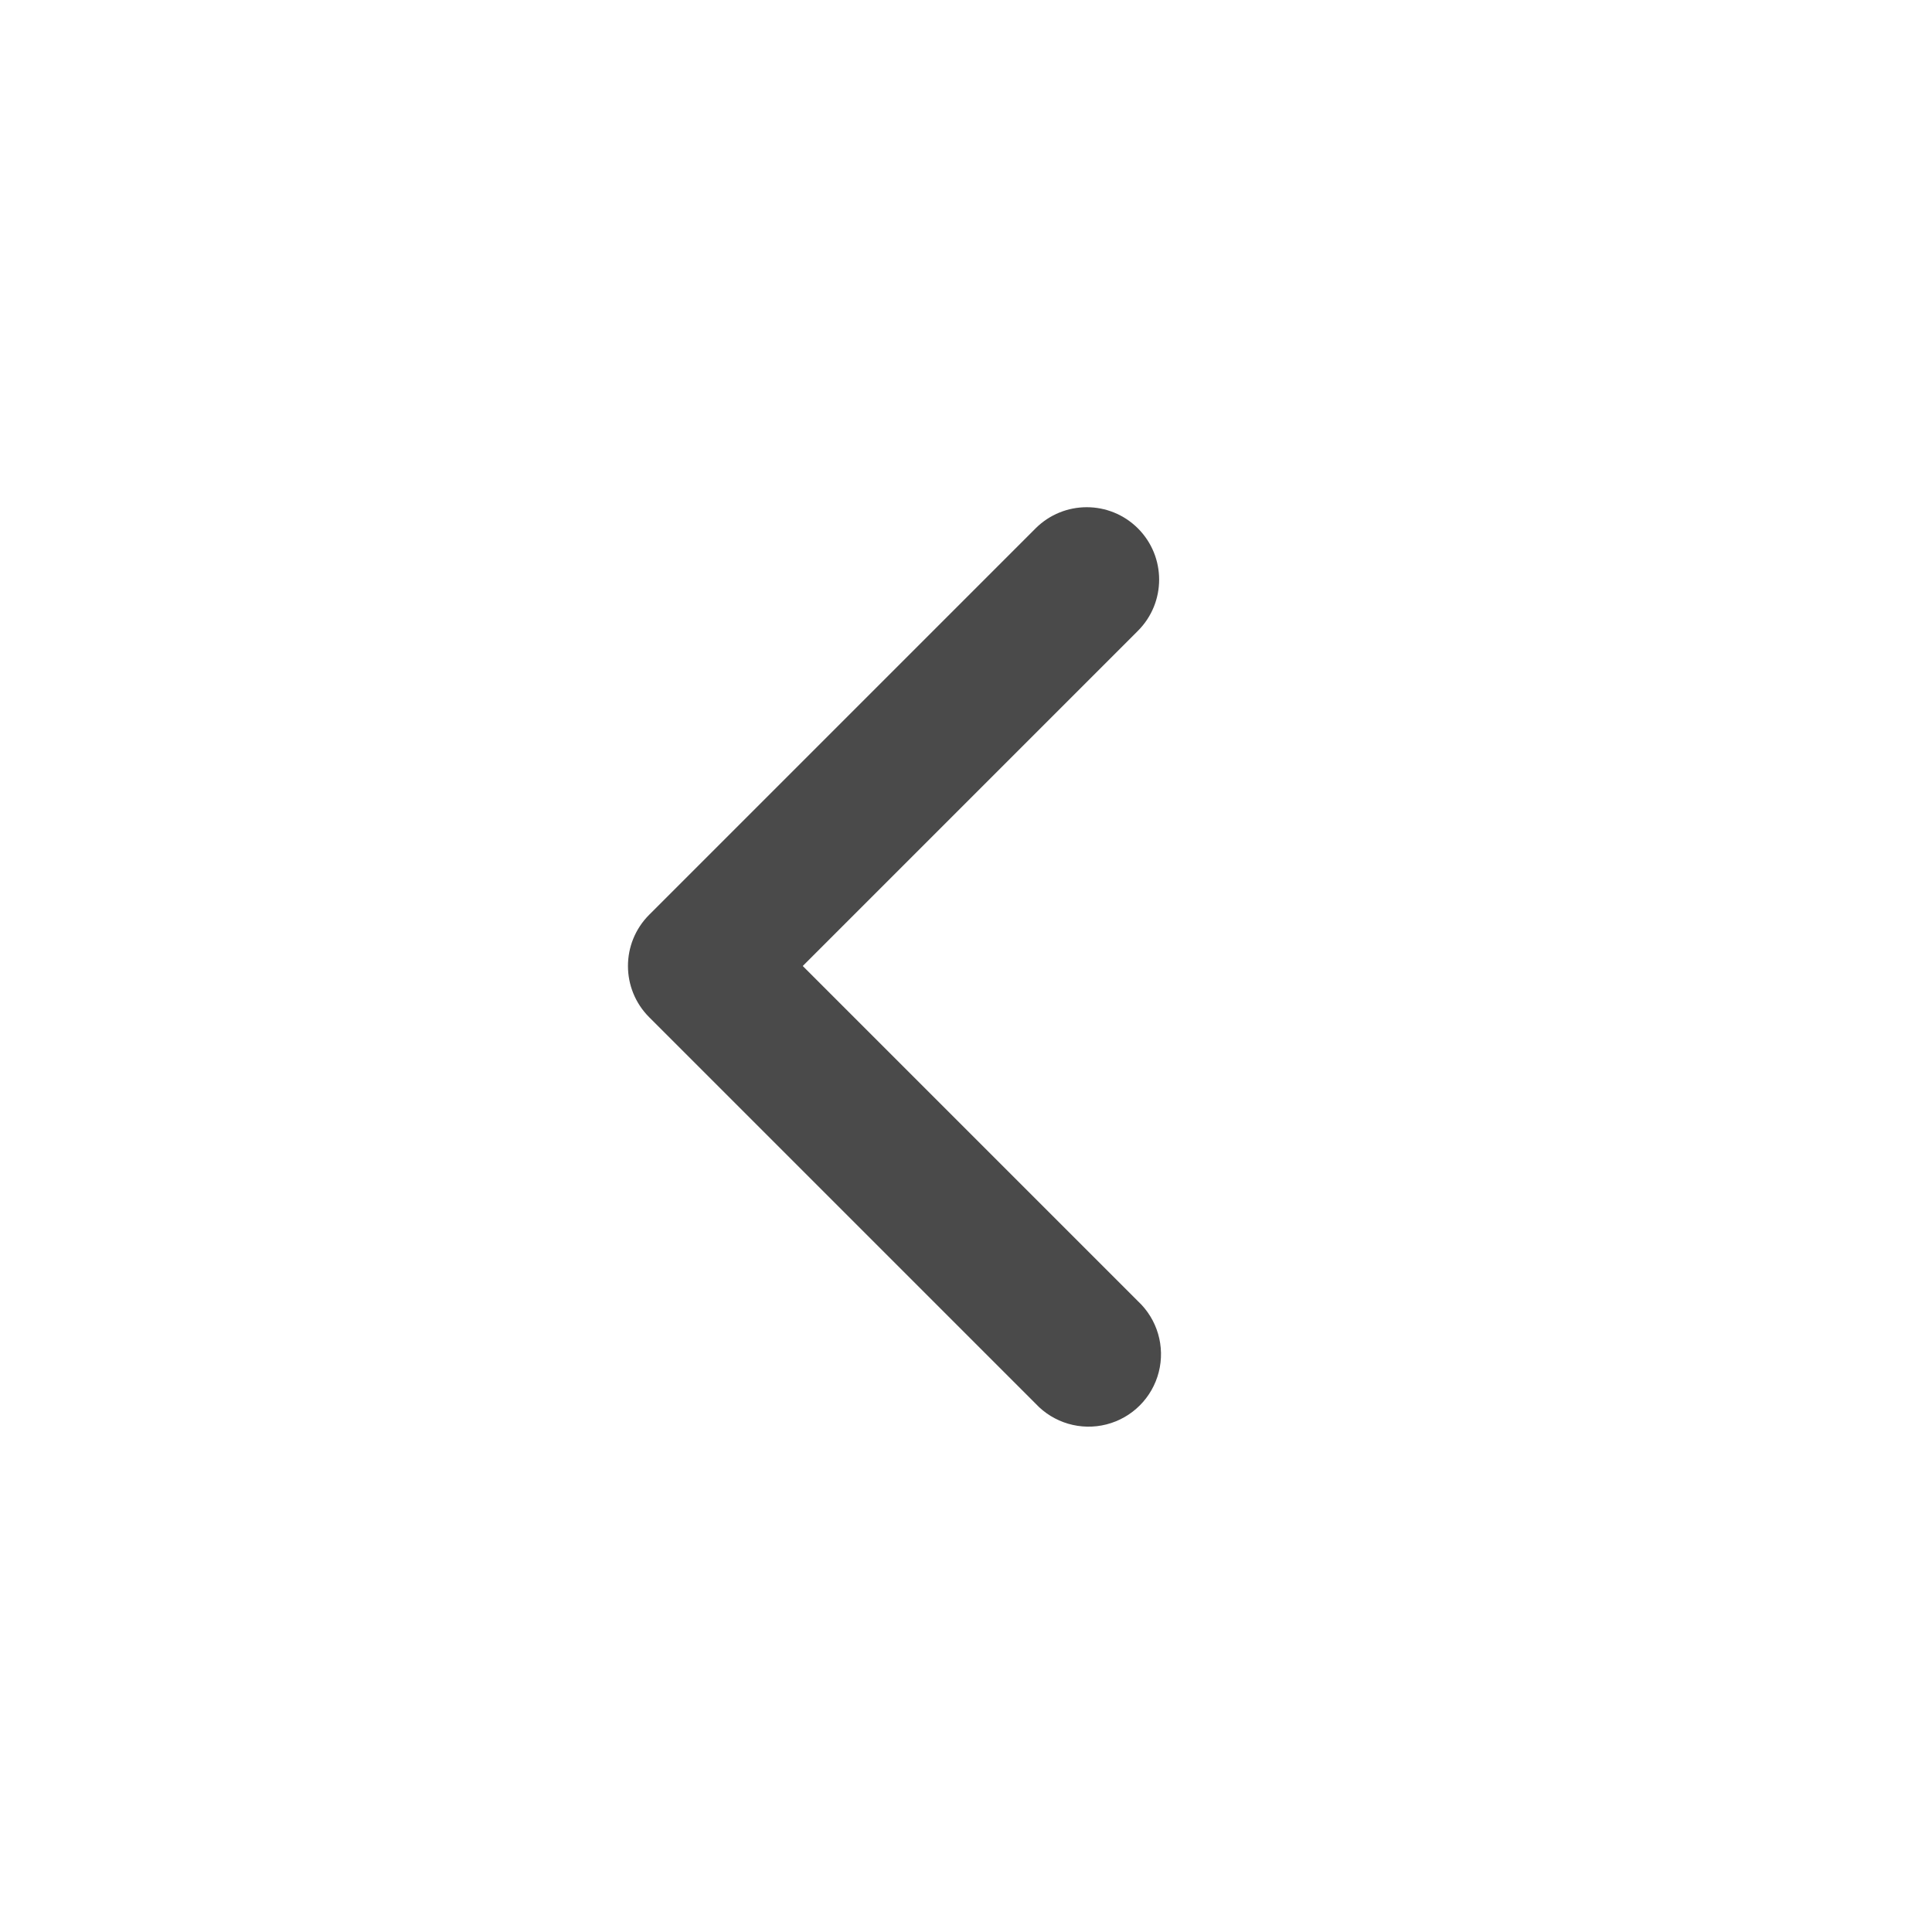
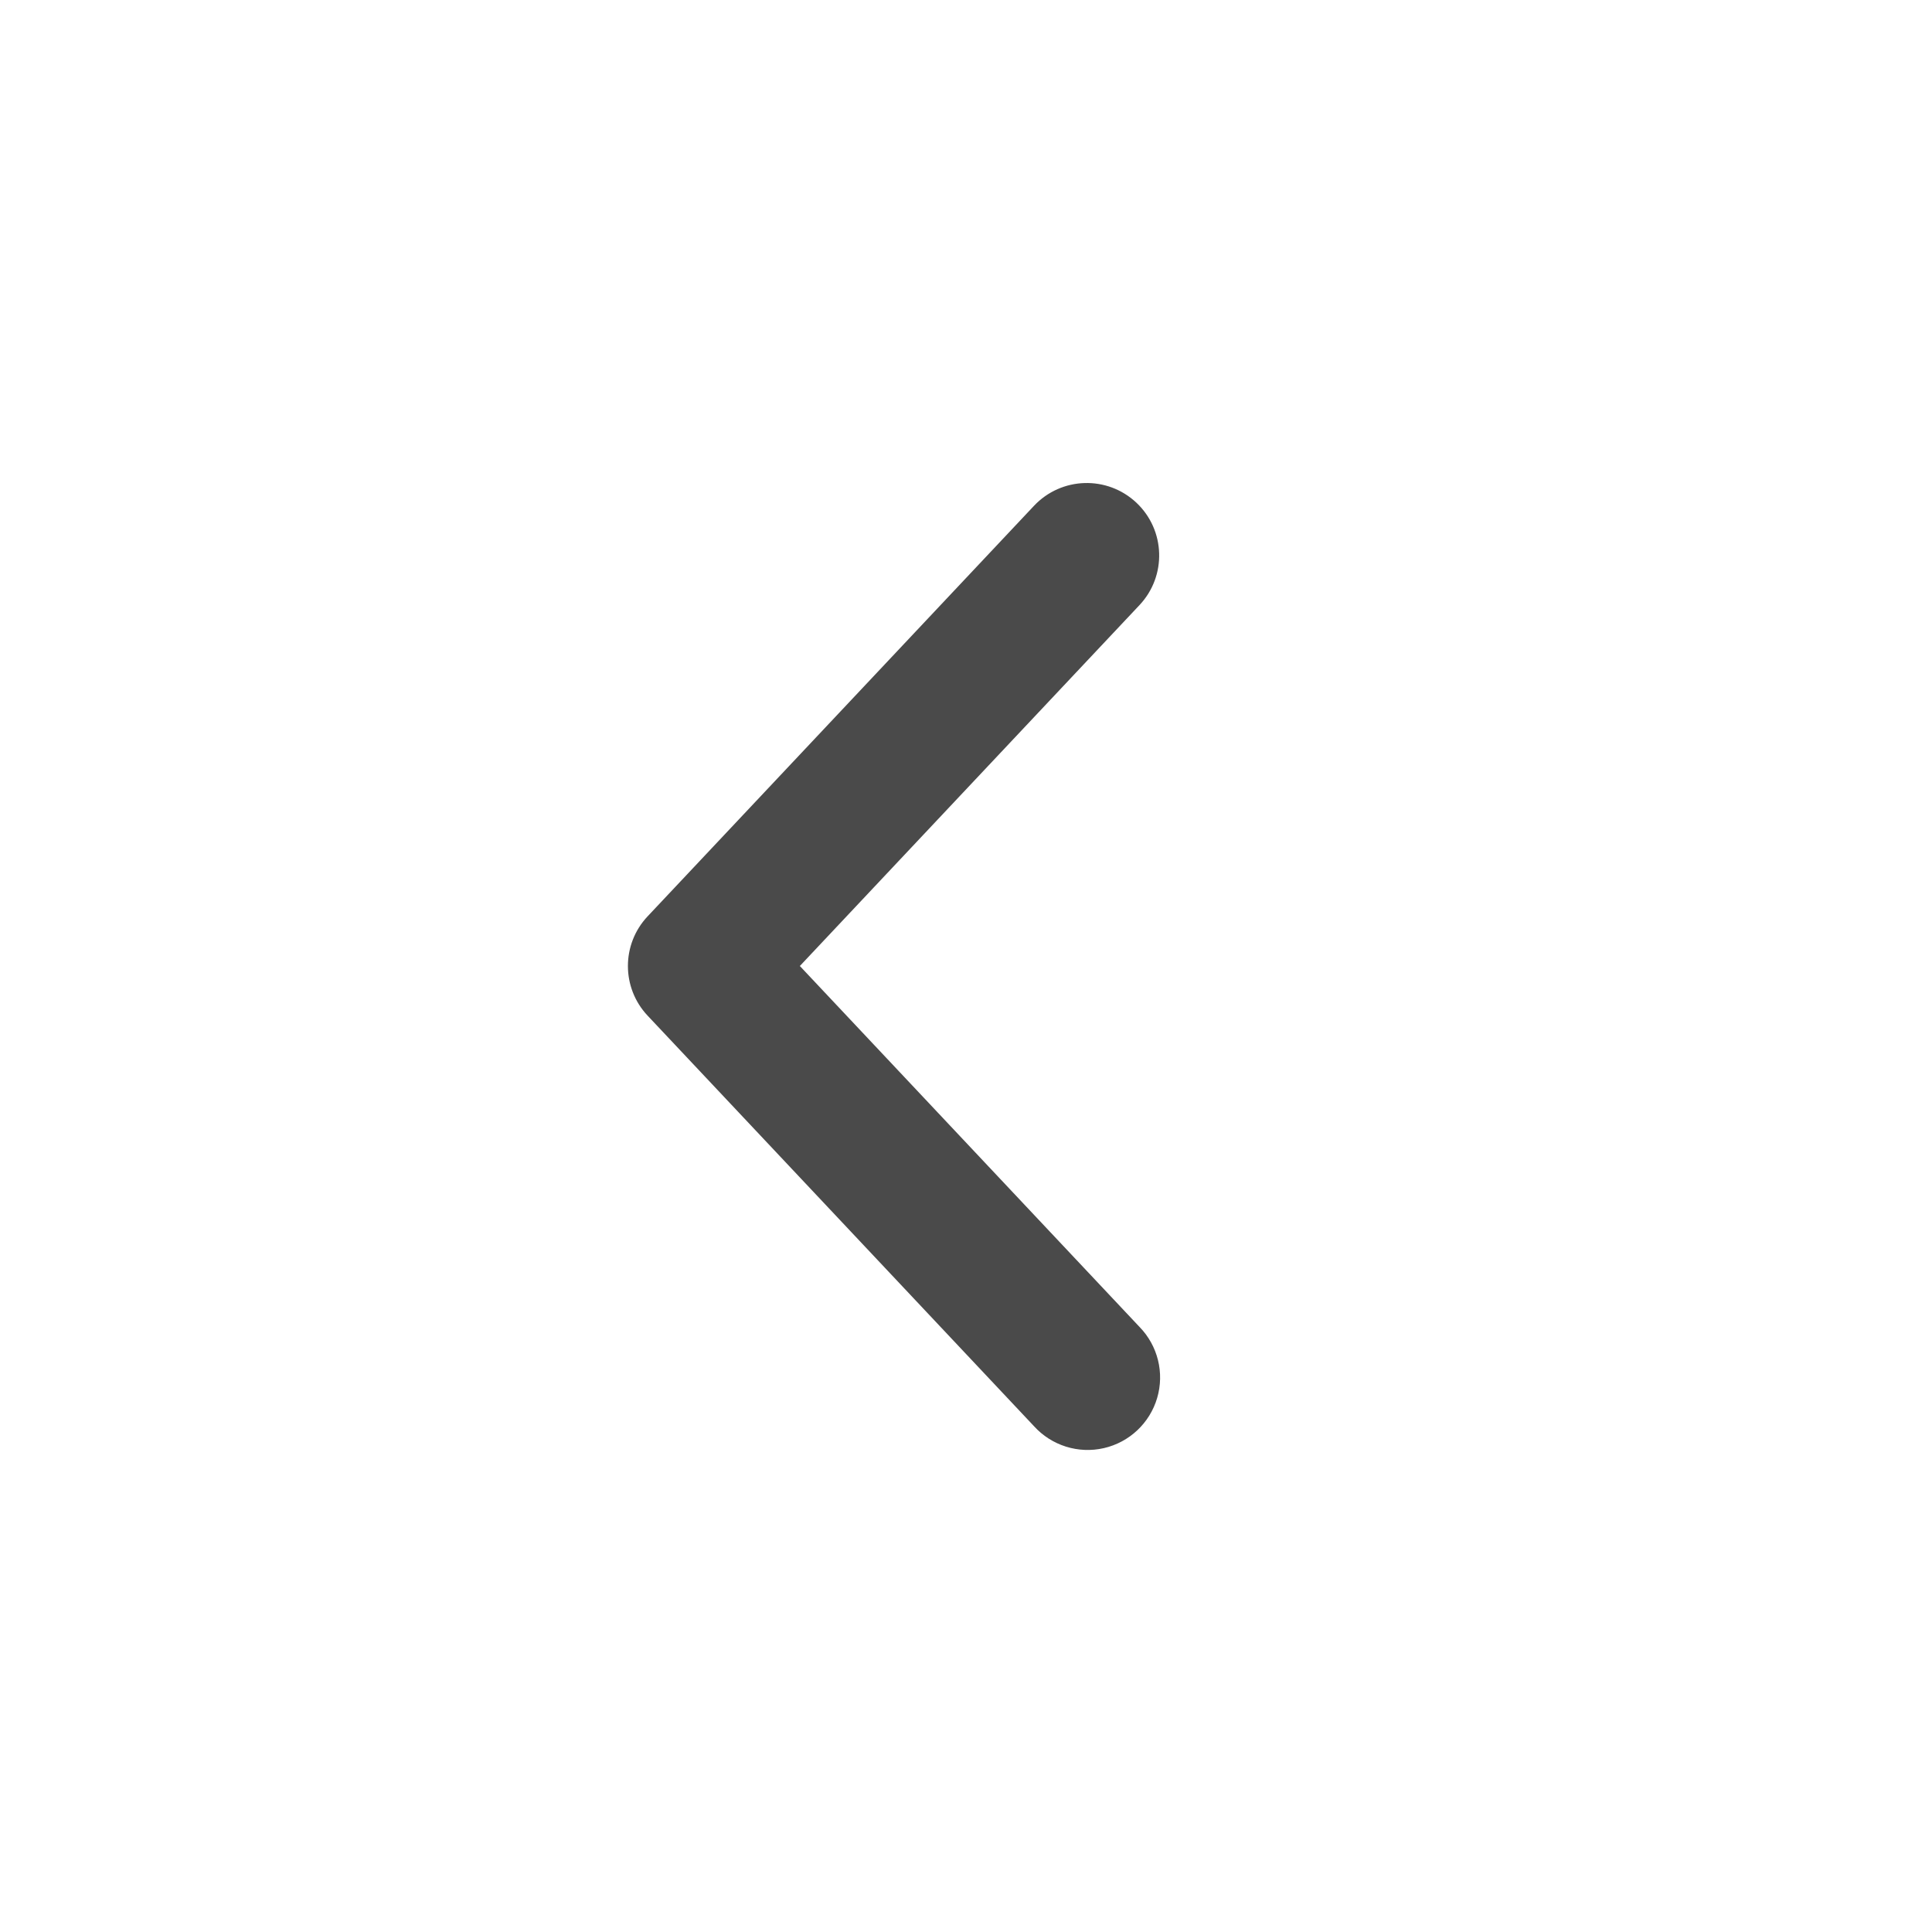
<svg xmlns="http://www.w3.org/2000/svg" viewBox="0 0 20 20">
-   <path fill-rule="evenodd" d="M11.78 5.47a.75.75 0 0 1 0 1.06l-3.47 3.47 3.47 3.47a.75.75 0 1 1-1.06 1.06l-4-4a.75.75 0 0 1 0-1.06l4-4a.75.75 0 0 1 1.06 0Z" fill="#4A4A4A" />
+   <path fill-rule="evenodd" d="M11.764 5.204a.75.75 0 0 1 .032 1.06l-3.516 3.736 3.516 3.736a.75.75 0 1 1-1.092 1.028l-4-4.25a.75.75 0 0 1 0-1.028l4-4.25a.75.75 0 0 1 1.06-.032Z" fill="#4A4A4A" />
</svg>
